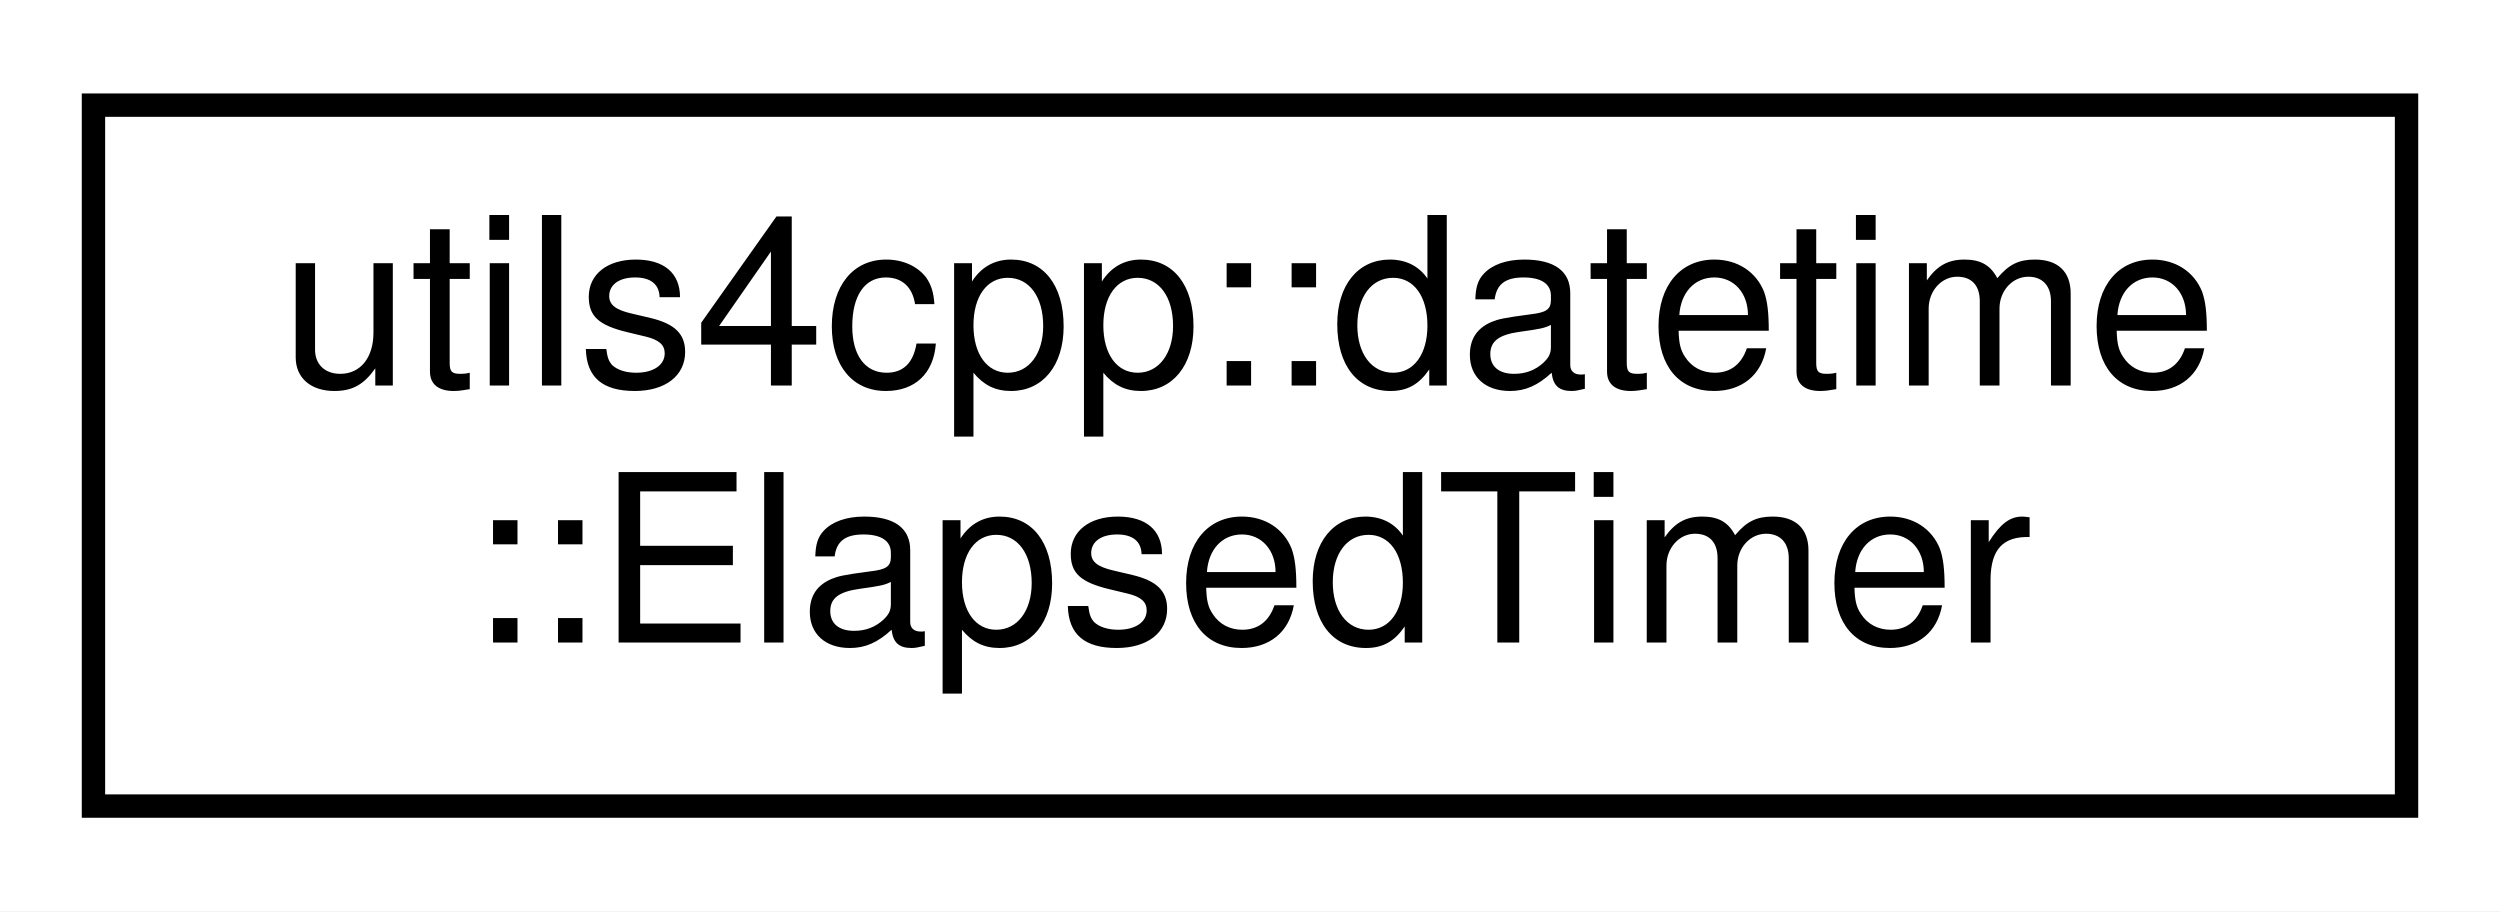
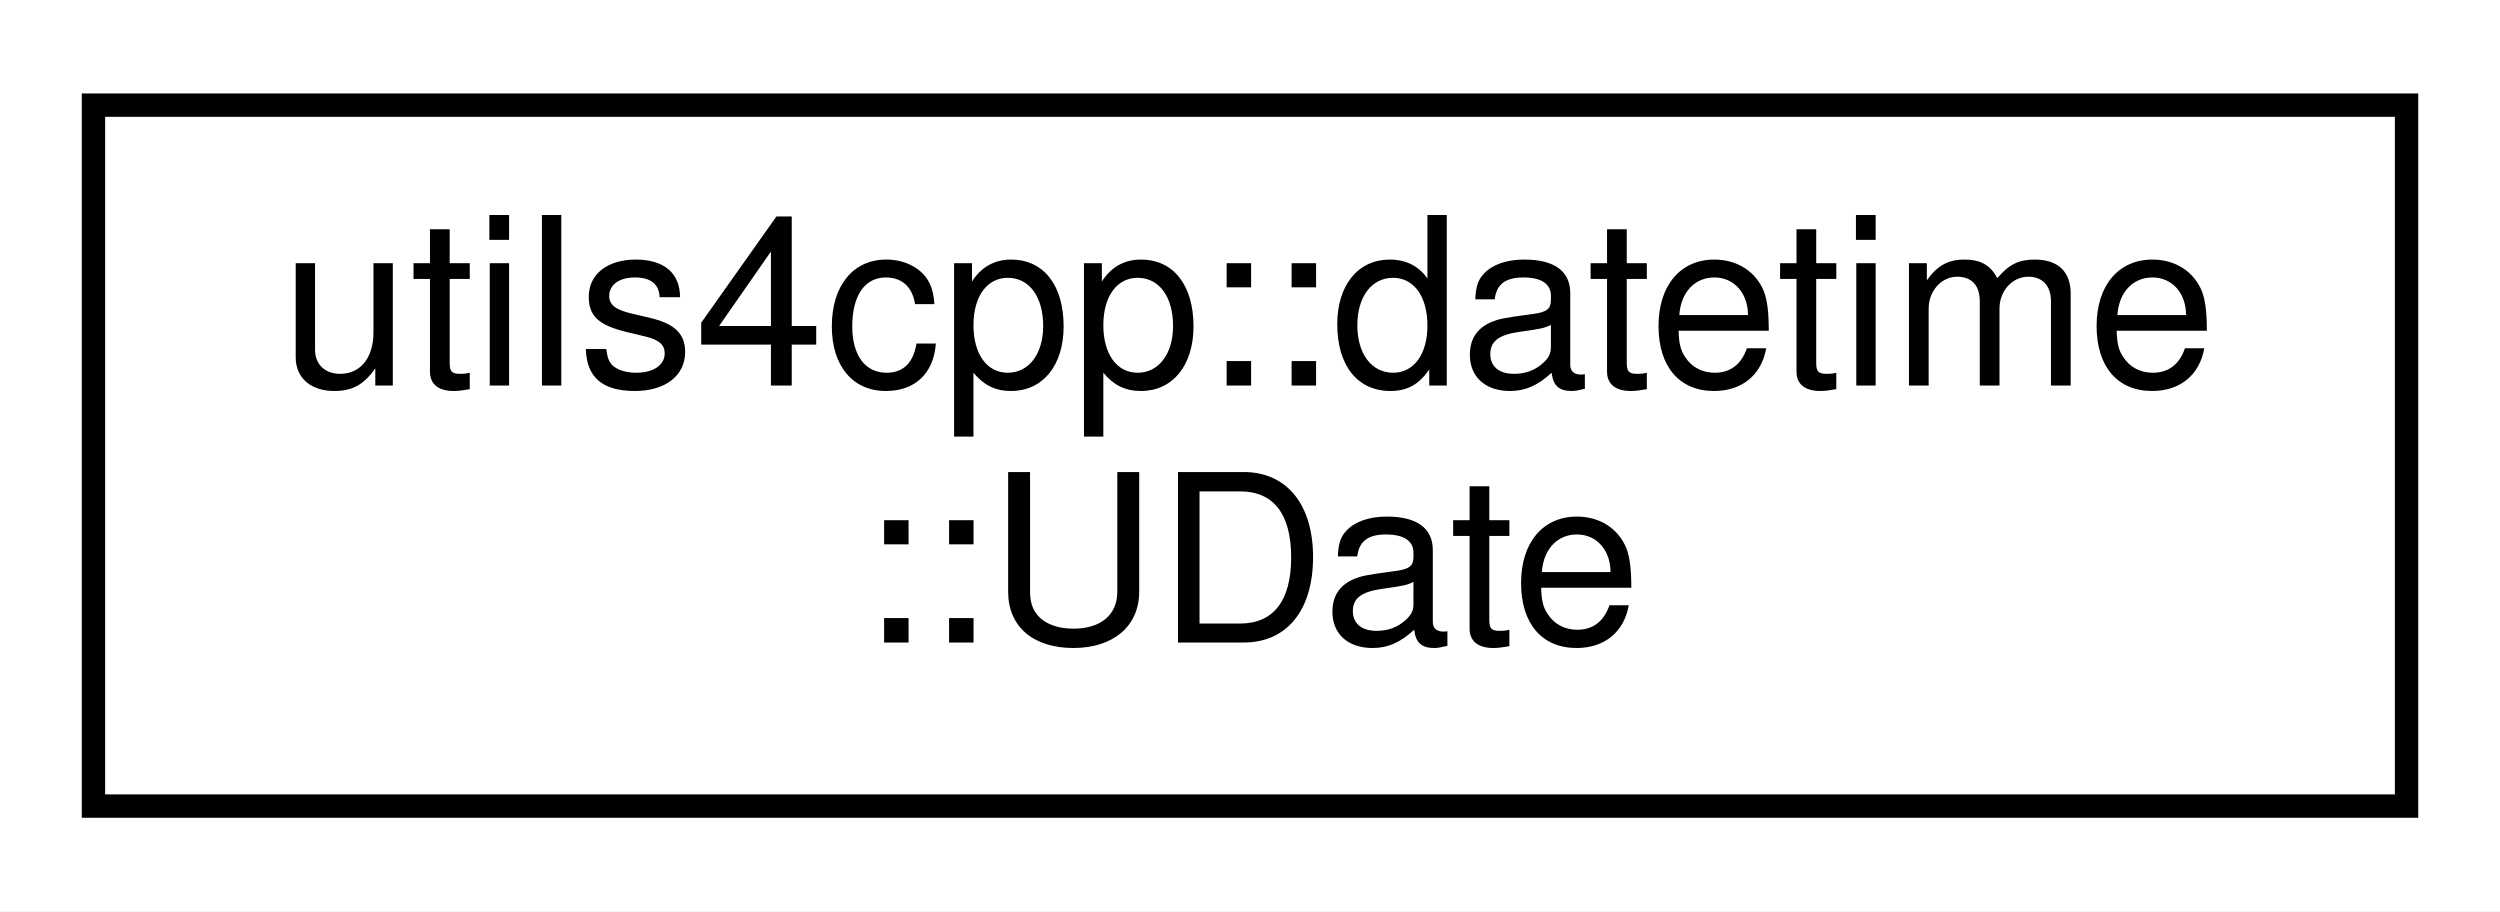
<svg xmlns="http://www.w3.org/2000/svg" xmlns:xlink="http://www.w3.org/1999/xlink" width="107pt" height="39pt" viewBox="0.00 0.00 107.00 39.00">
  <g id="graph0" class="graph" transform="scale(1 1) rotate(0) translate(4 35)">
    <polygon fill="white" stroke="none" points="-4,4 -4,-35 103,-35 103,4 -4,4" />
    <g id="node1" class="node">
      <g id="a_node1">
-         <a xlink:href="classutils4cpp_1_1datetime_1_1_elapsed_timer.html" target="_top" xlink:title="Defines a elapsed timer.">
+         <a xlink:href="classutils4cpp_1_1datetime_1_1_u_date.html" target="_top" xlink:title="The UDate class provides date functions.">
          <polygon fill="white" stroke="black" points="0,-0.5 0,-30.5 99,-30.5 99,-0.5 0,-0.5" />
          <text text-anchor="start" x="8" y="-18.5" font-family="Helvetica,sans-Serif" font-size="10.00">utils4cpp::datetime</text>
-           <text text-anchor="middle" x="49.5" y="-7.5" font-family="Helvetica,sans-Serif" font-size="10.00">::ElapsedTimer</text>
+           <text text-anchor="middle" x="49.5" y="-7.5" font-family="Helvetica,sans-Serif" font-size="10.00">::UDate</text>
        </a>
      </g>
    </g>
  </g>
</svg>
